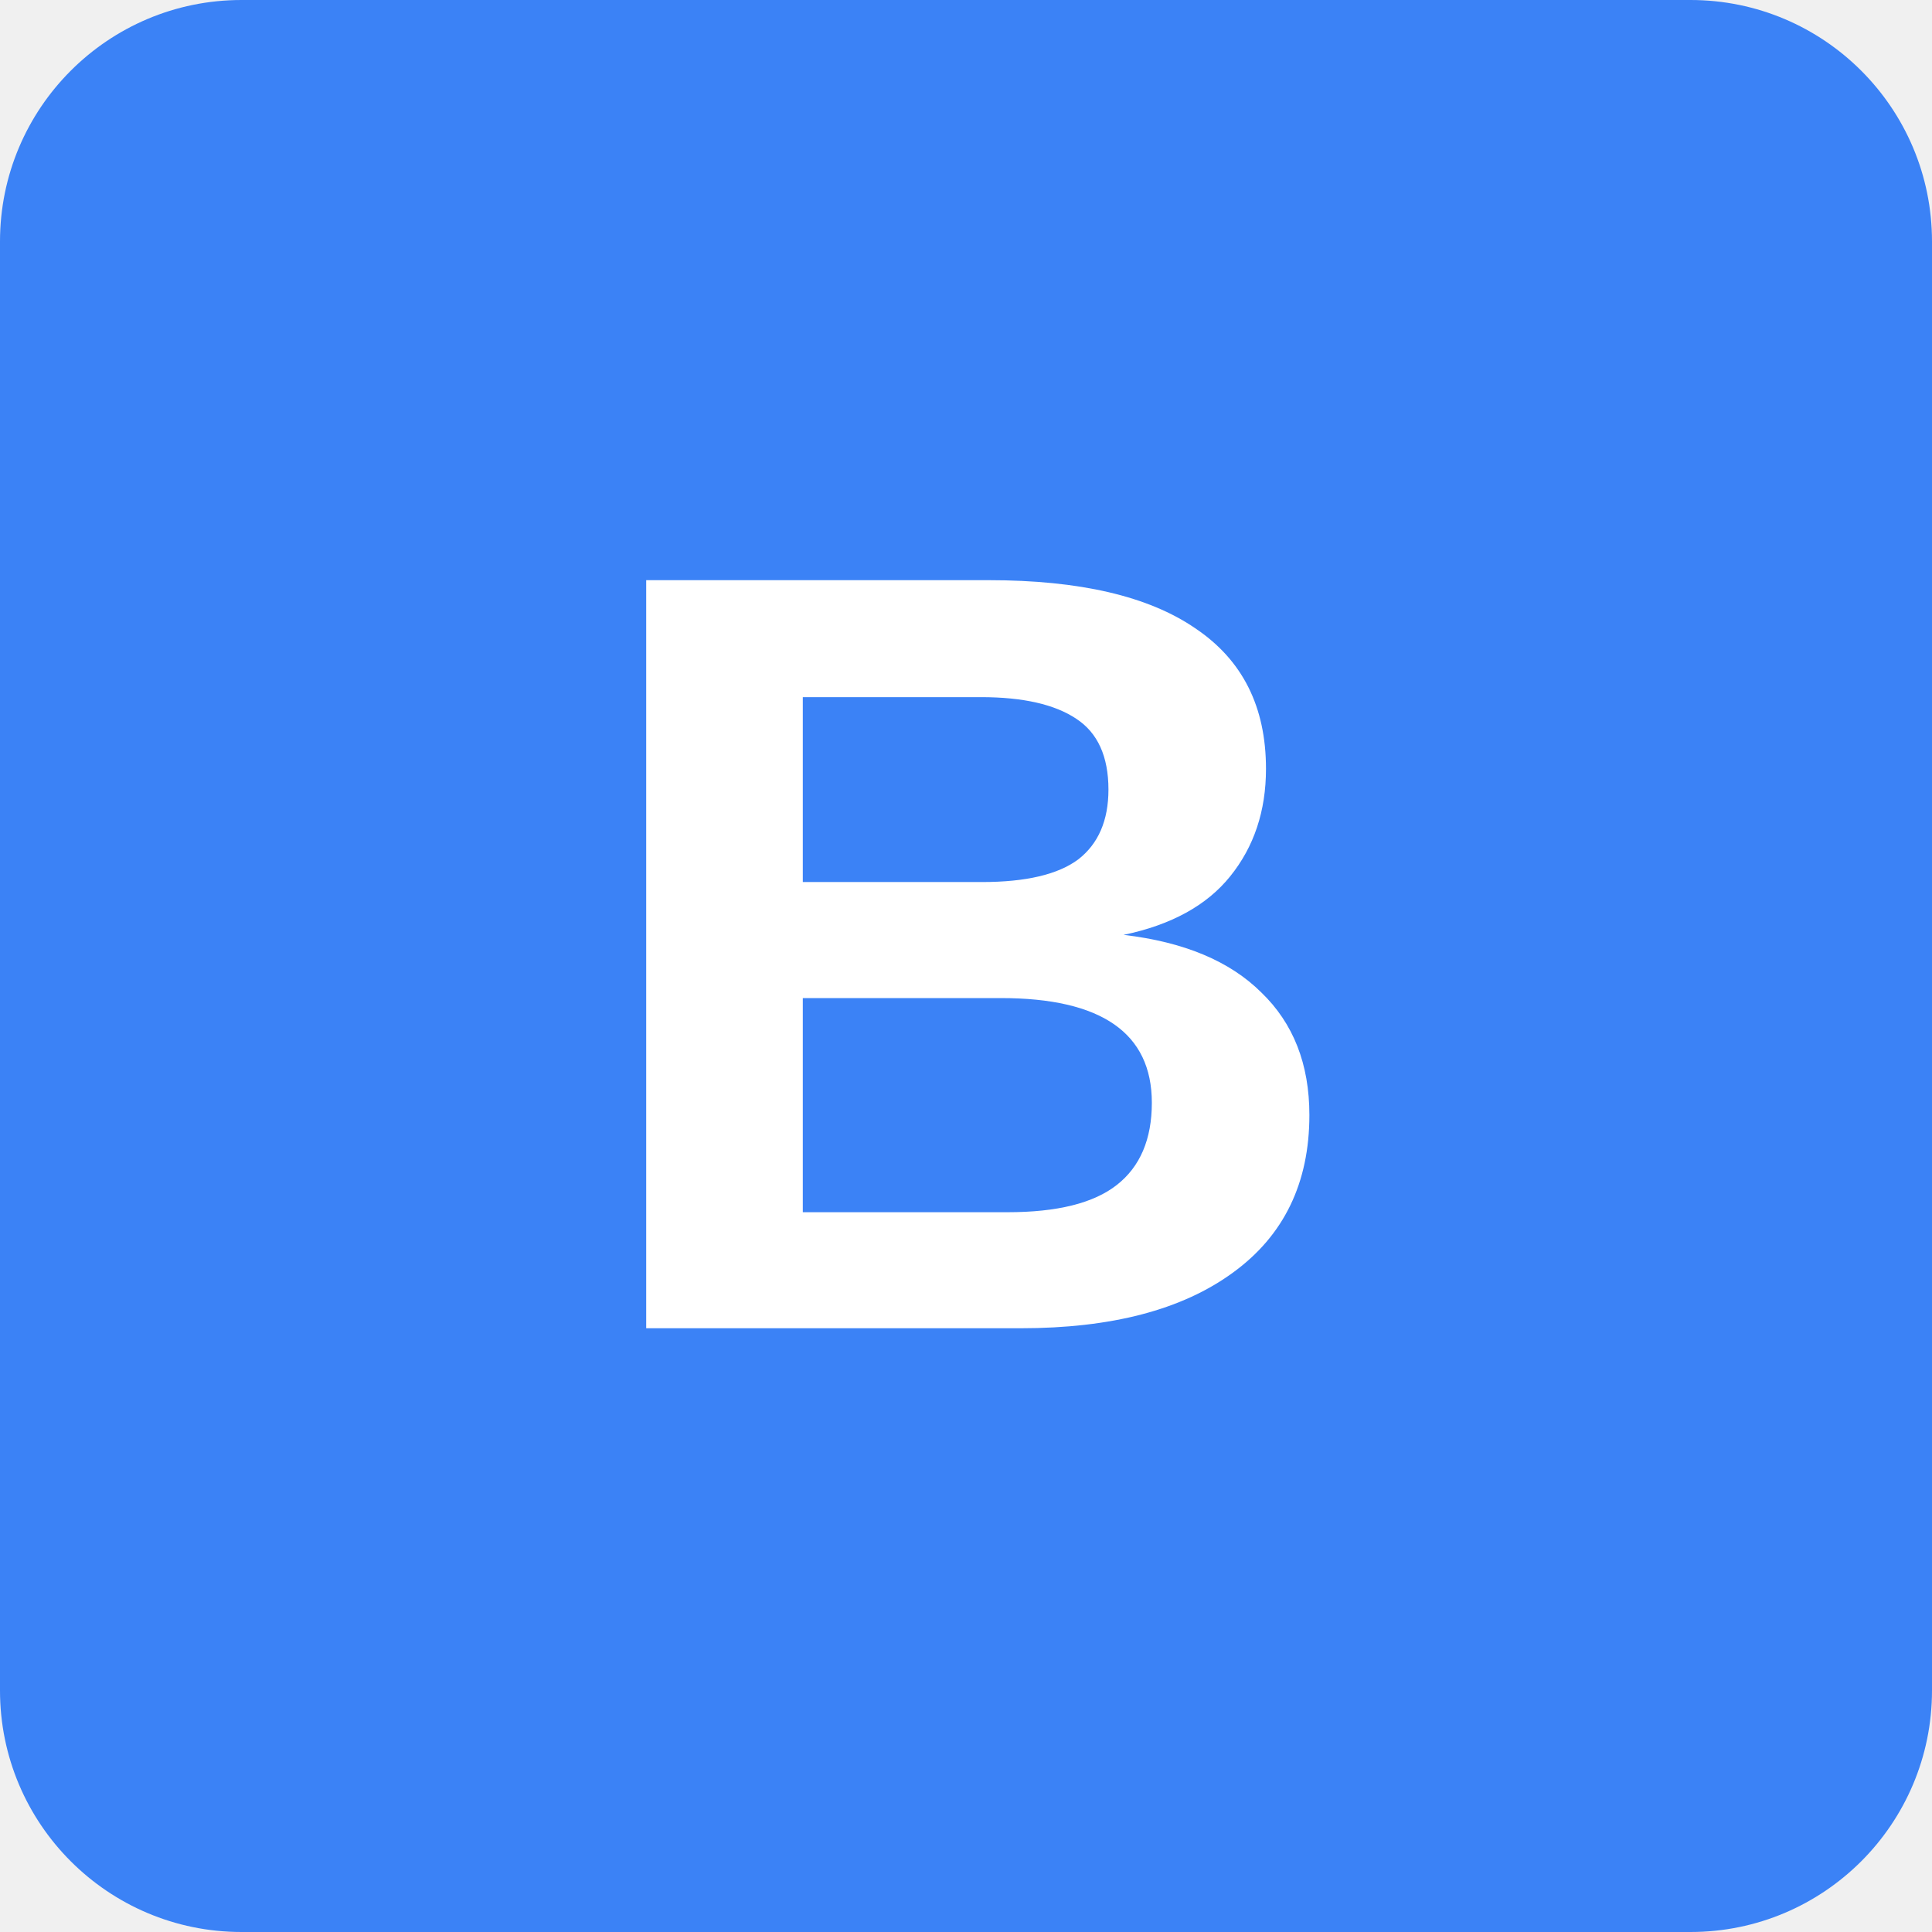
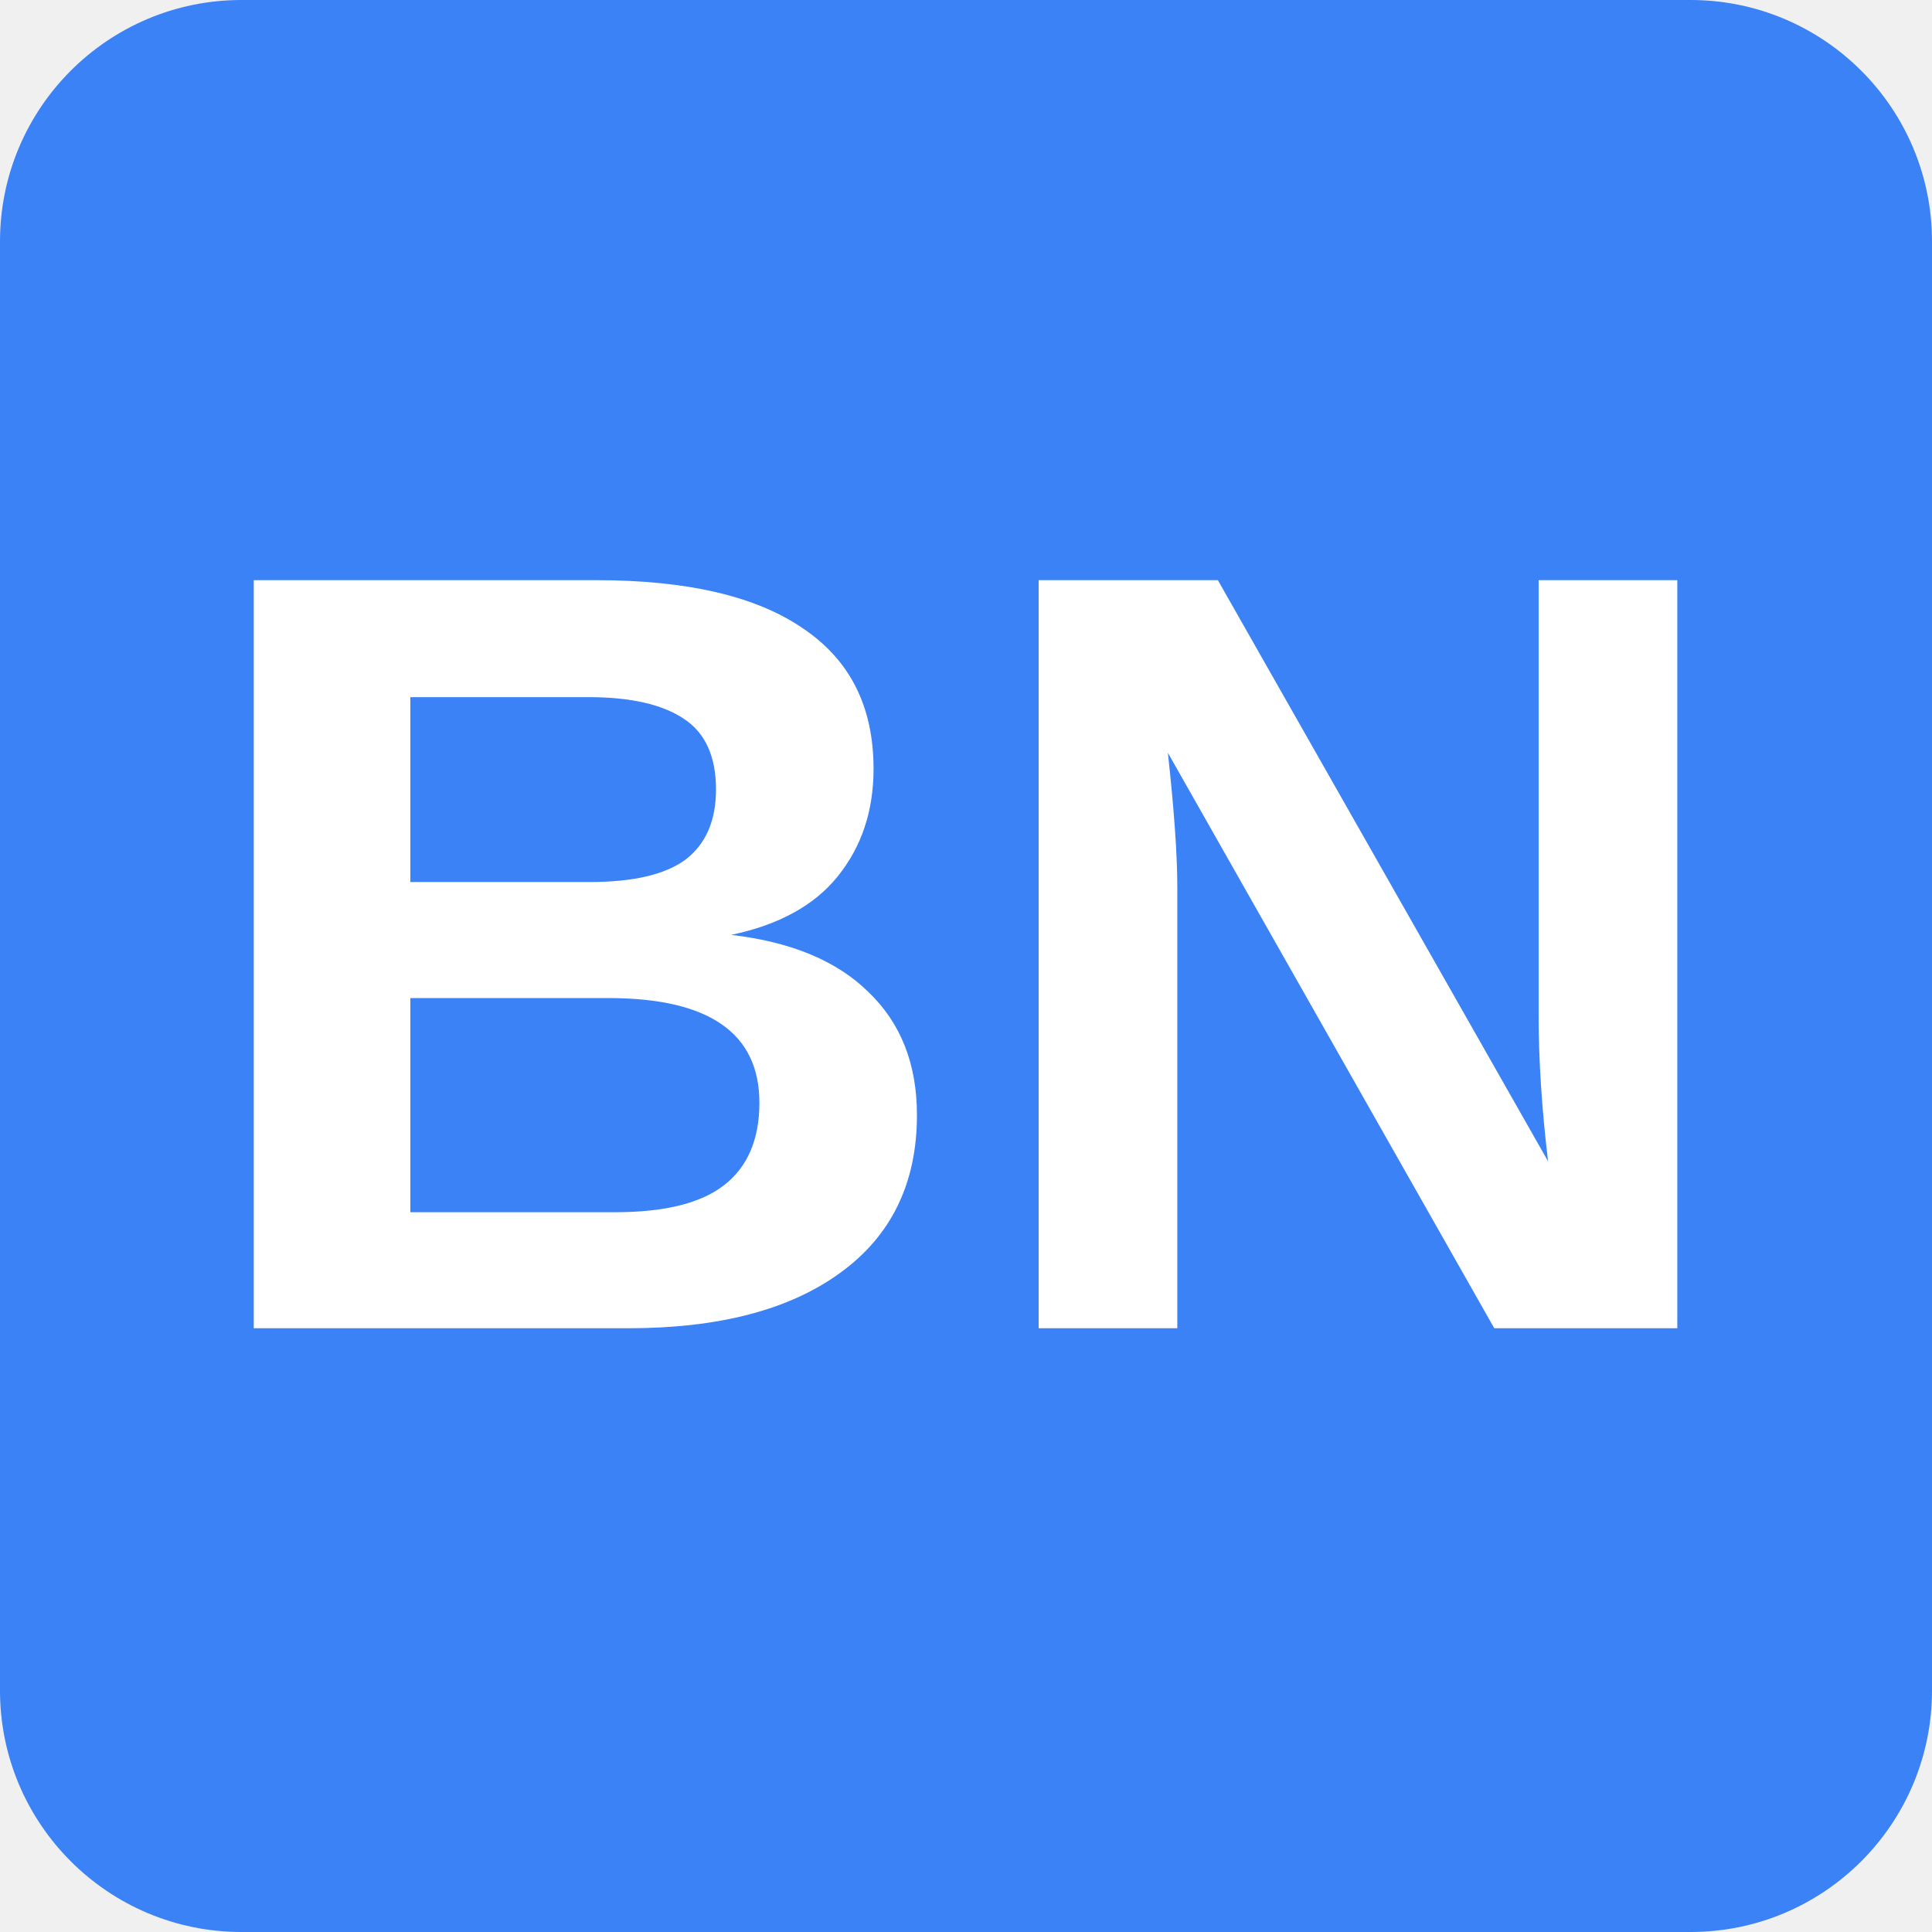
<svg xmlns="http://www.w3.org/2000/svg" viewBox="0 0 32 32">
  <rect width="32" height="32" fill="#3b82f6" rx="4" />
-   <text x="16" y="22" font-family="Arial, sans-serif" font-size="18" font-weight="bold" text-anchor="middle" fill="white">B</text>
+   <text x="16" y="22" font-family="Arial, sans-serif" font-size="18" font-weight="bold" text-anchor="middle" fill="white">BN</text>
</svg>
